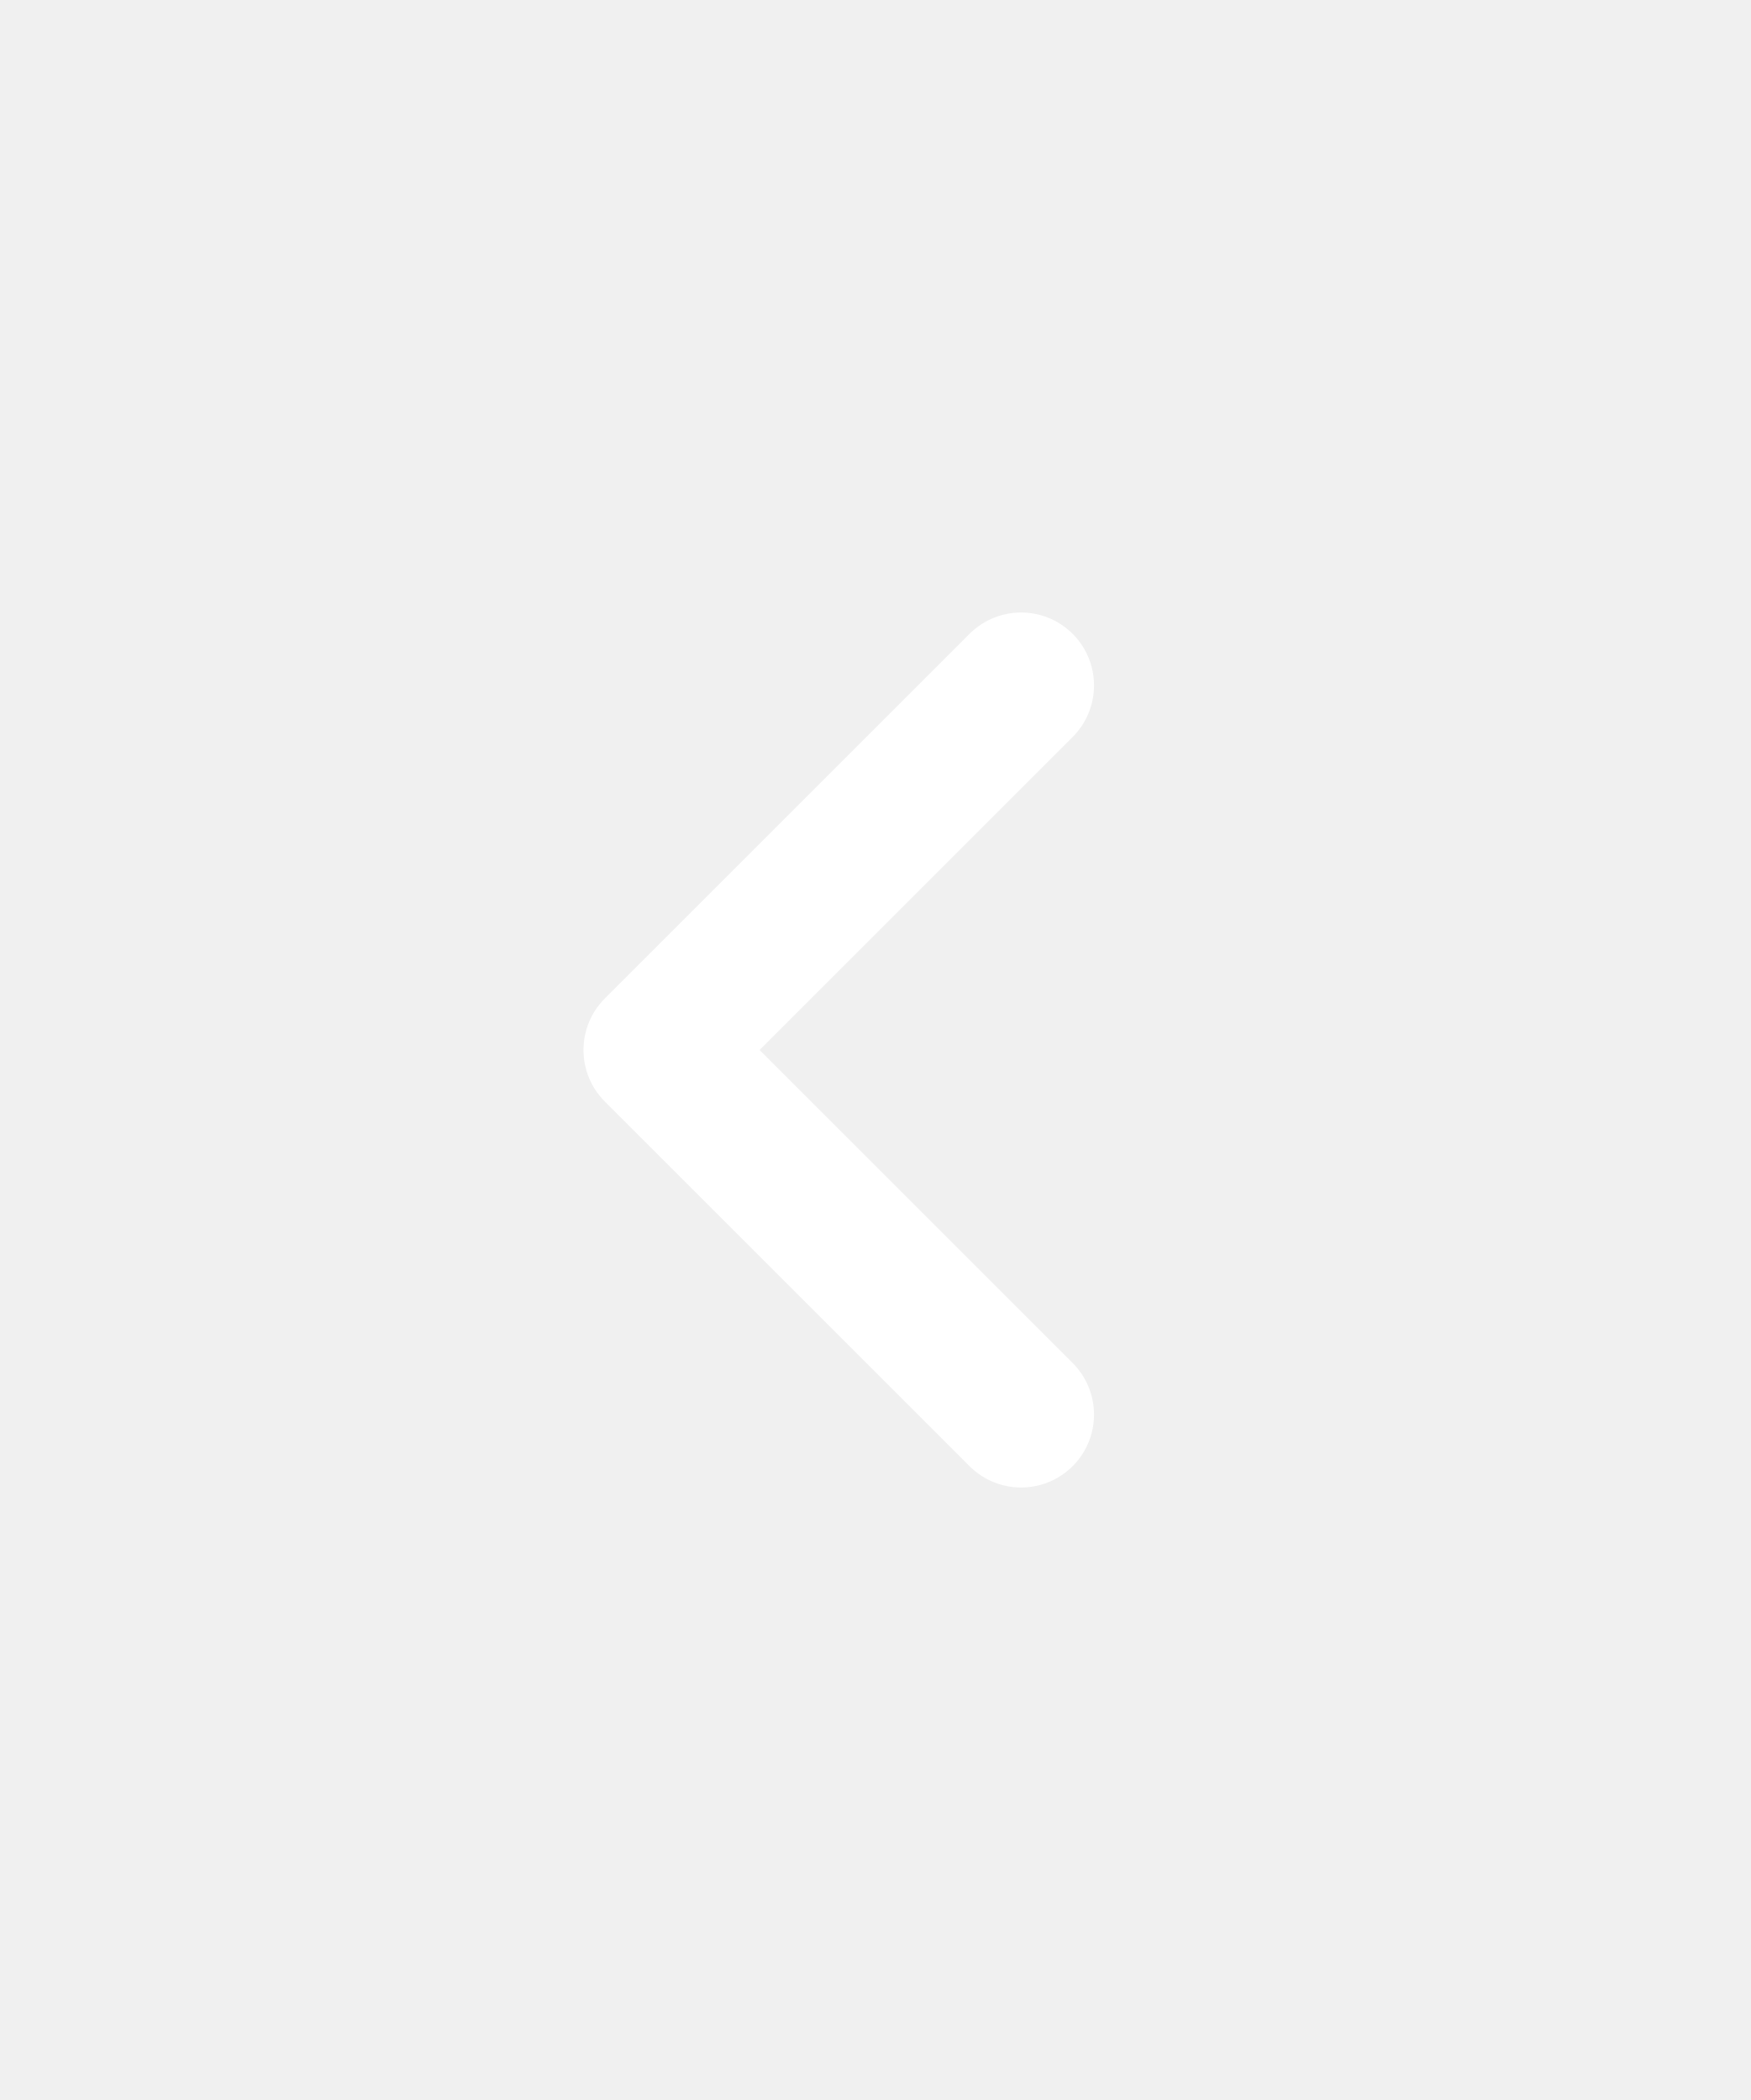
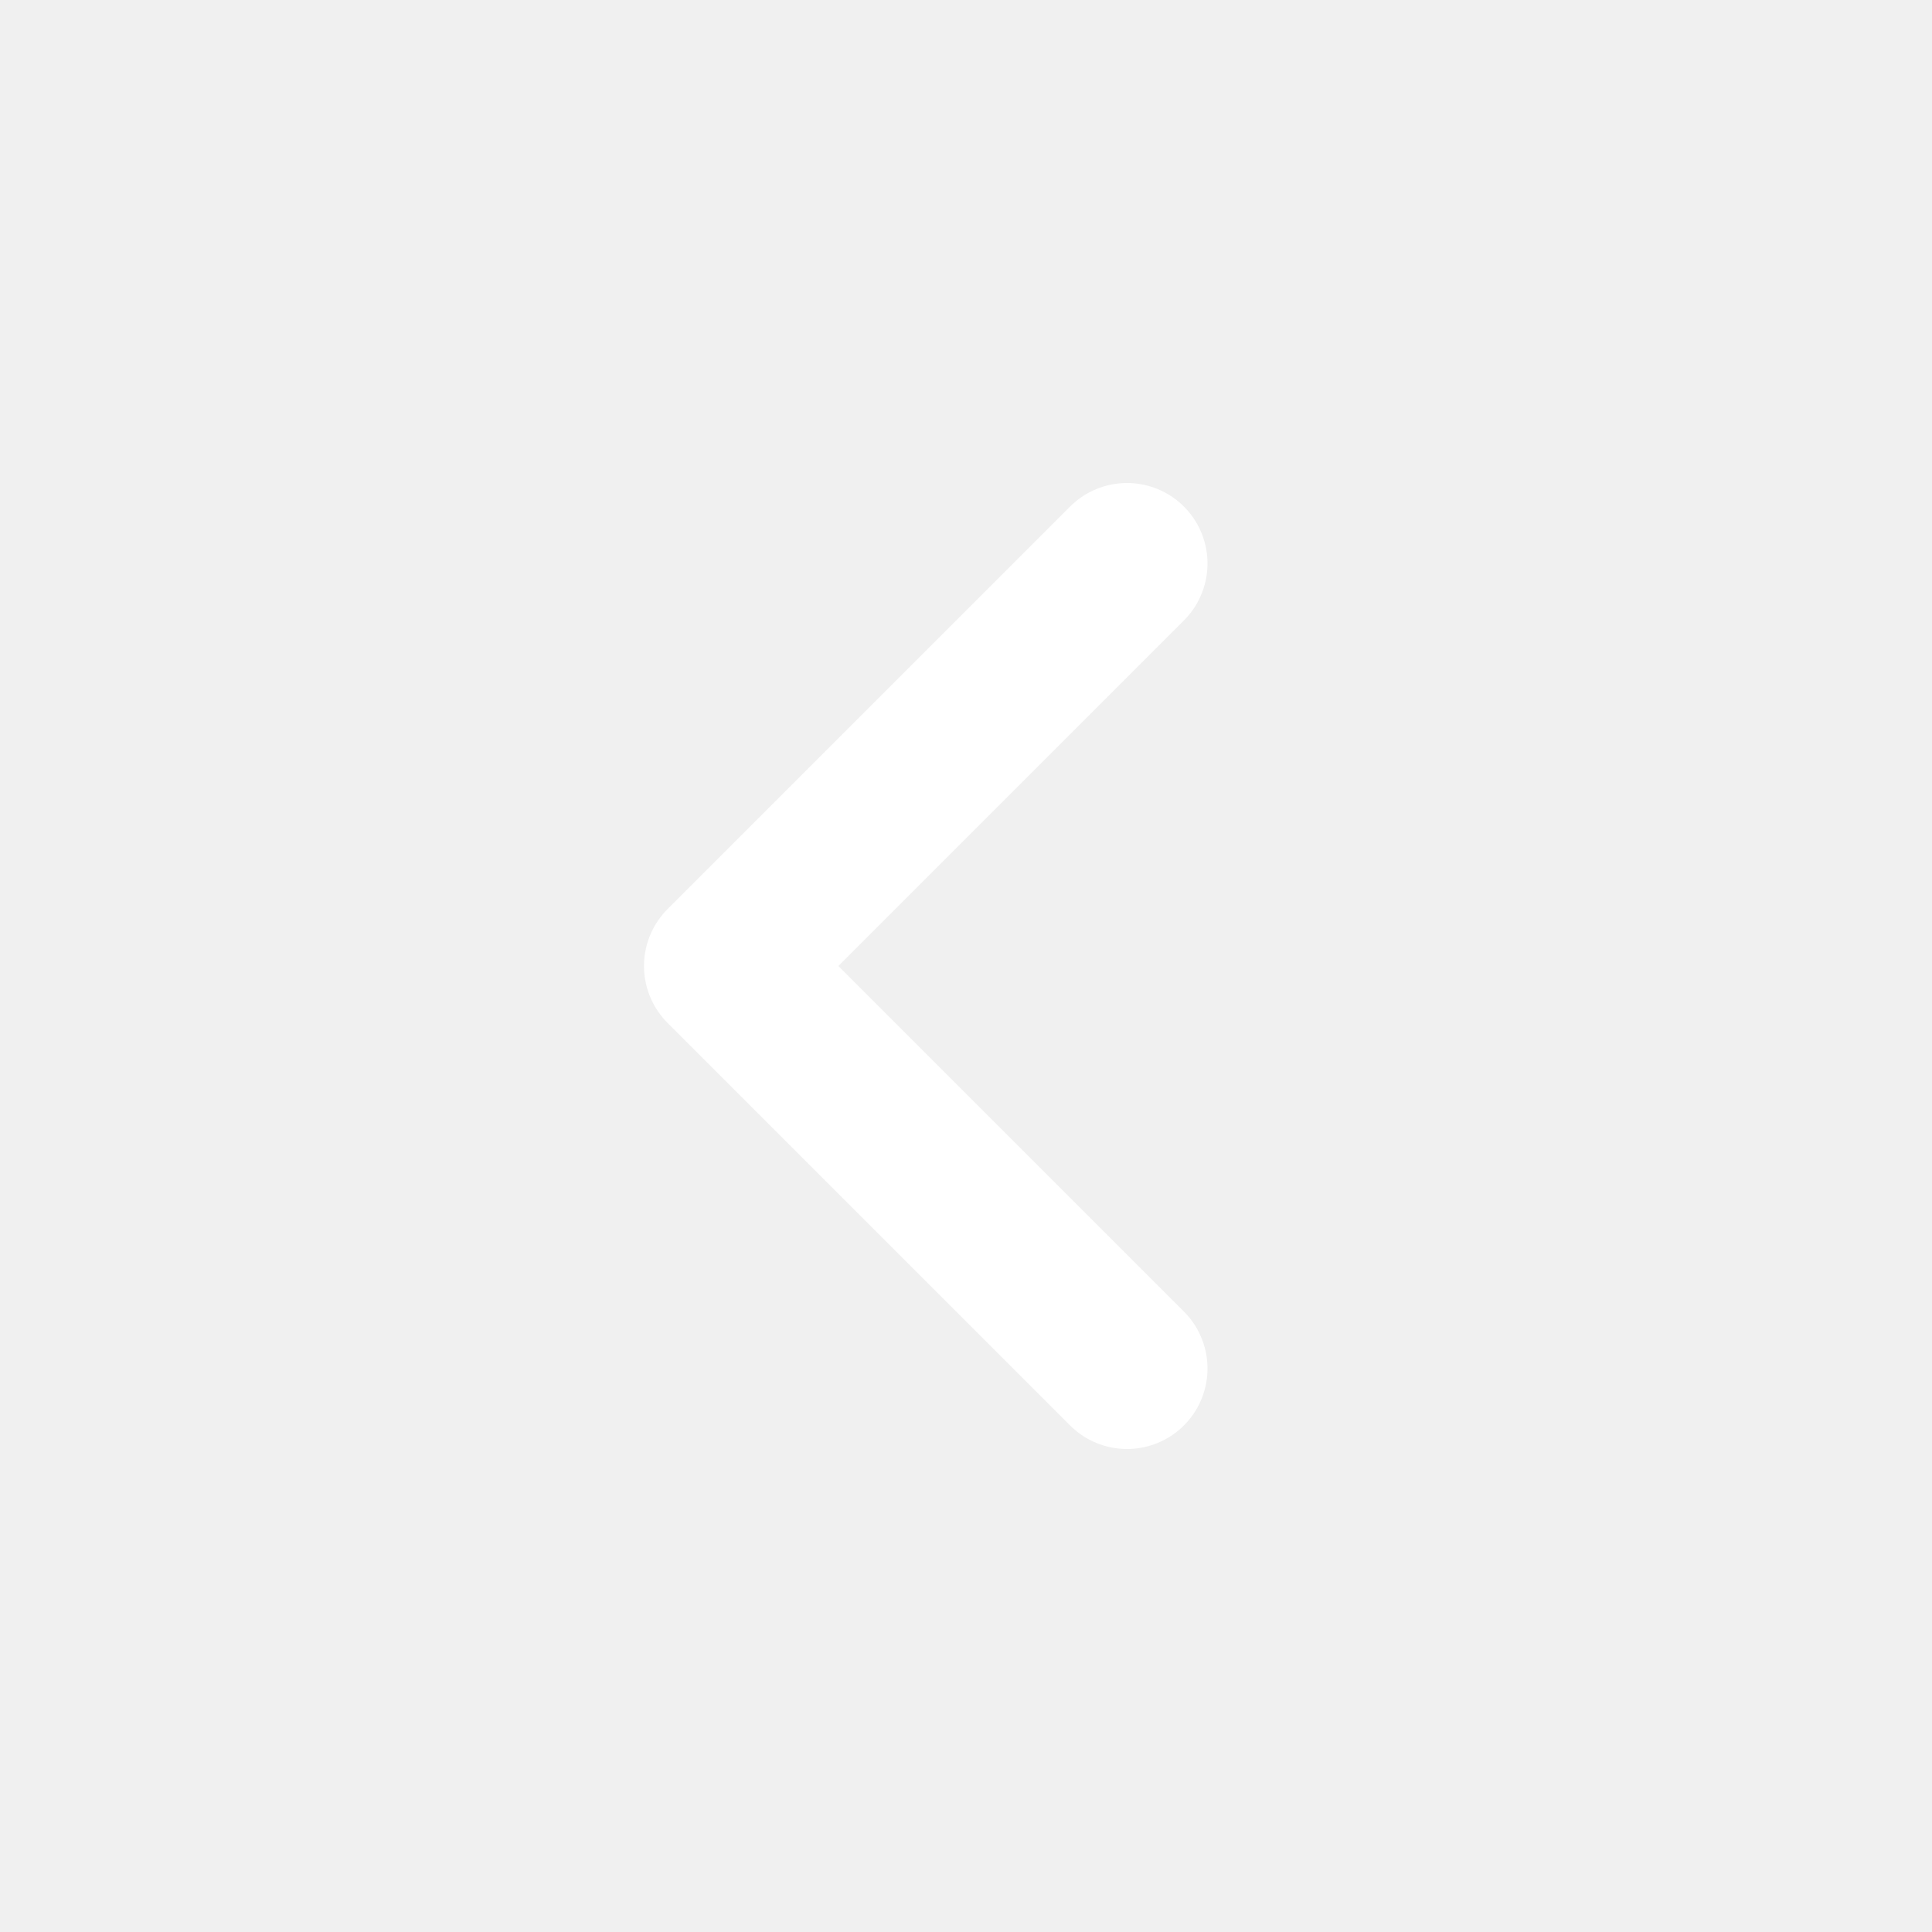
- <svg xmlns="http://www.w3.org/2000/svg" width="20" height="24" viewBox="0 0 24 24" fill="none">
+ <svg xmlns="http://www.w3.org/2000/svg" width="24" height="24" viewBox="0 0 24 24" fill="none">
  <path d="M14 7L9 12L14 17" stroke="#ffffff" stroke-width="2" stroke-linecap="round" stroke-linejoin="round" />
</svg>
